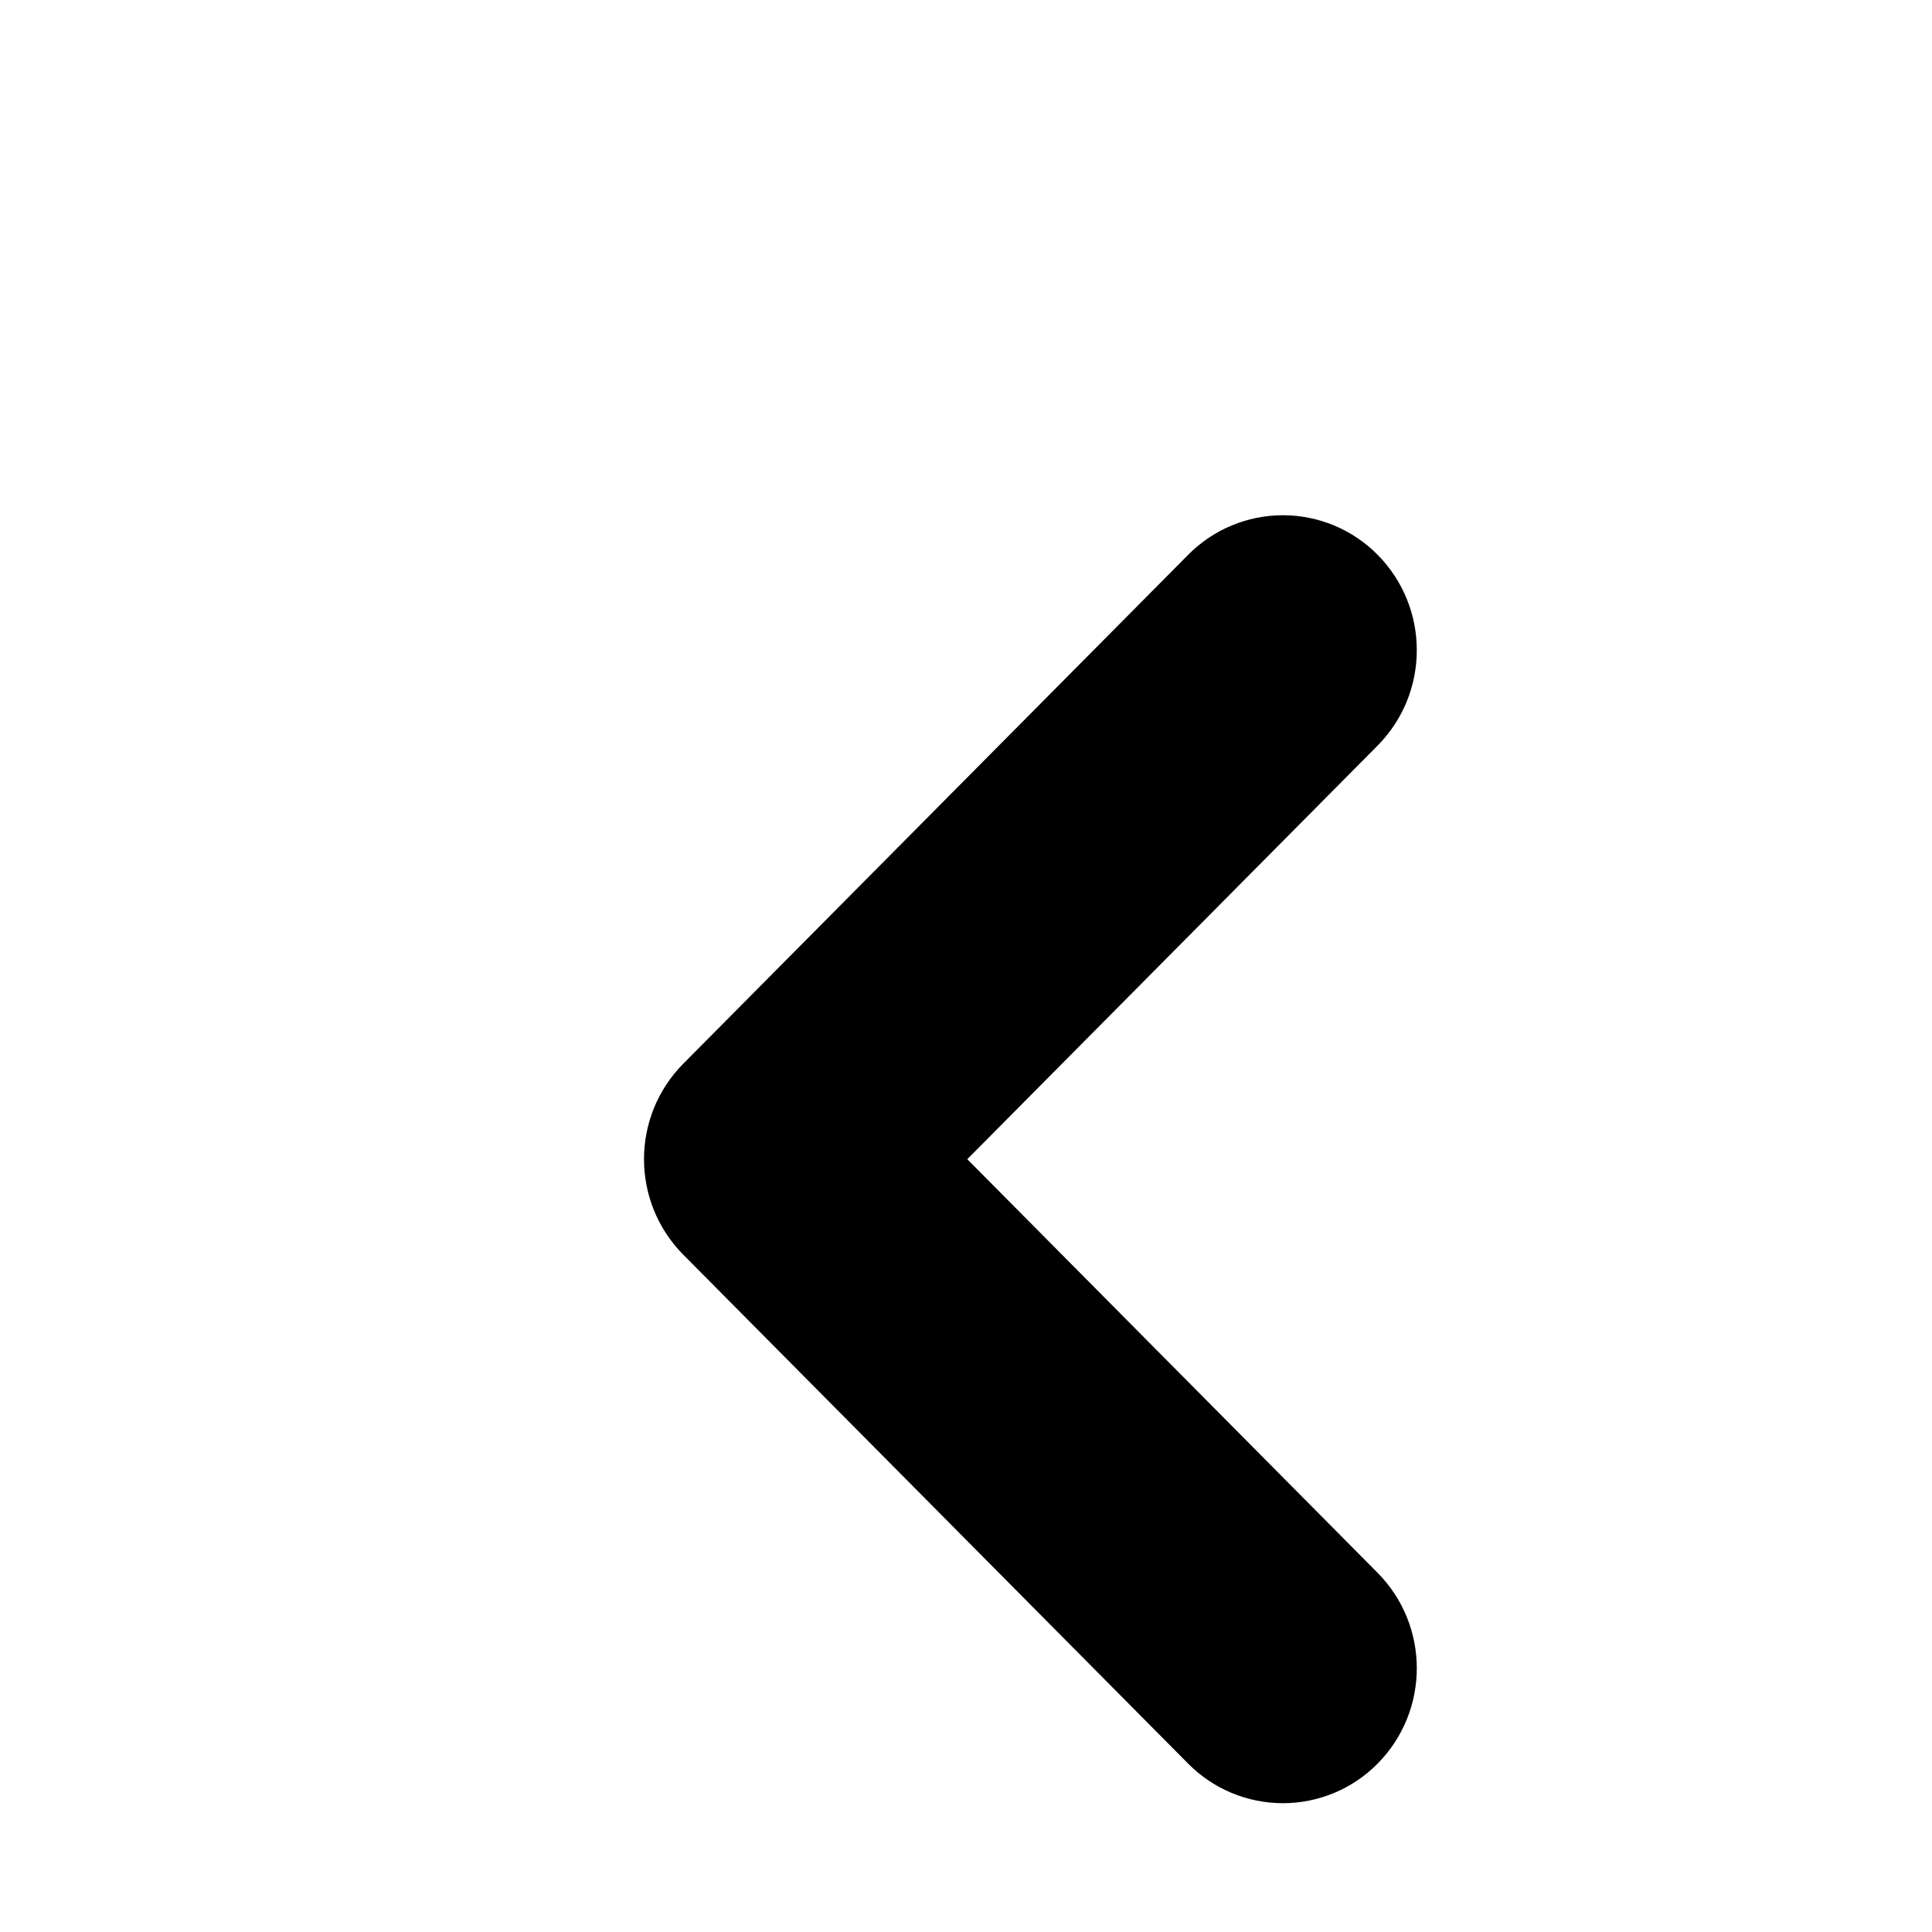
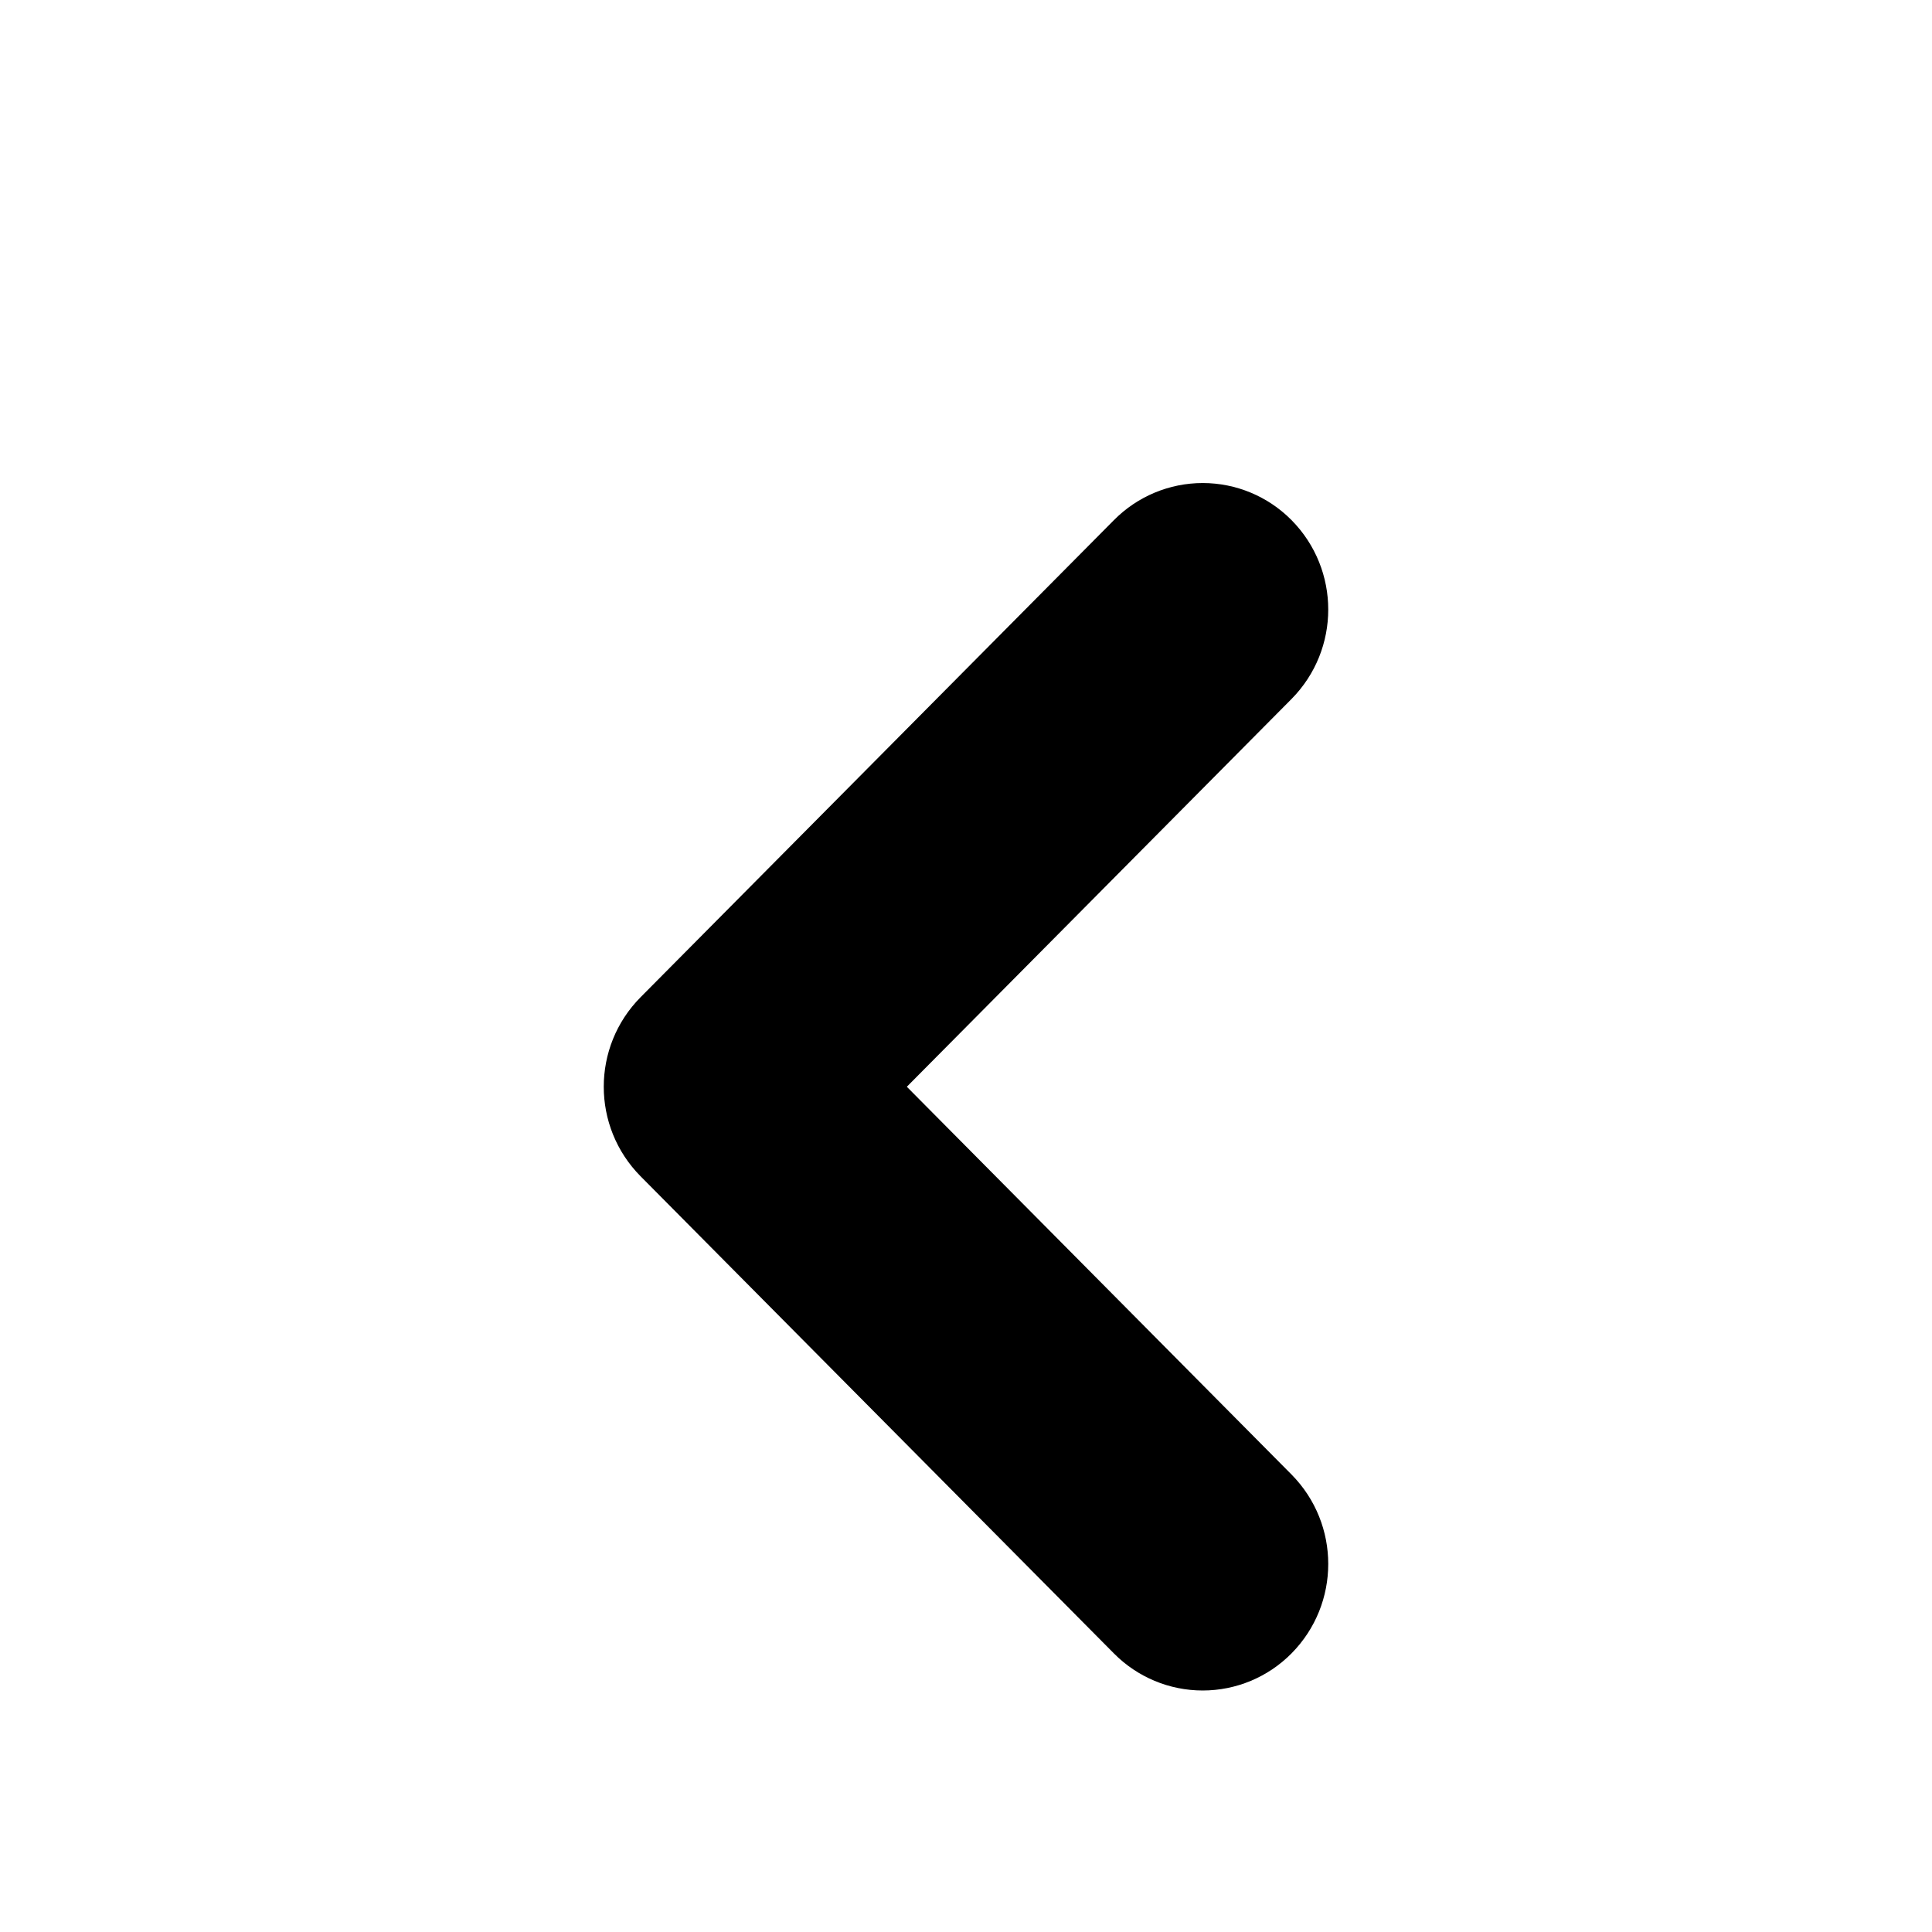
- <svg xmlns="http://www.w3.org/2000/svg" version="1.1" width="32" height="32" viewBox="0 0 30 30">
+ <svg xmlns="http://www.w3.org/2000/svg" version="1.1" width="32" height="32" viewBox="0 0 32 32">
  <path d="M10.609 16.518a2.108 2.108 0 0 0 0 2.964l7.841 7.904a2.068 2.068 0 0 0 2.941 0 2.108 2.108 0 0 0 0-2.964L15.02 18l6.371-6.422a2.108 2.108 0 0 0 0-2.964 2.068 2.068 0 0 0-2.94 0l-7.842 7.904z" />
</svg>
